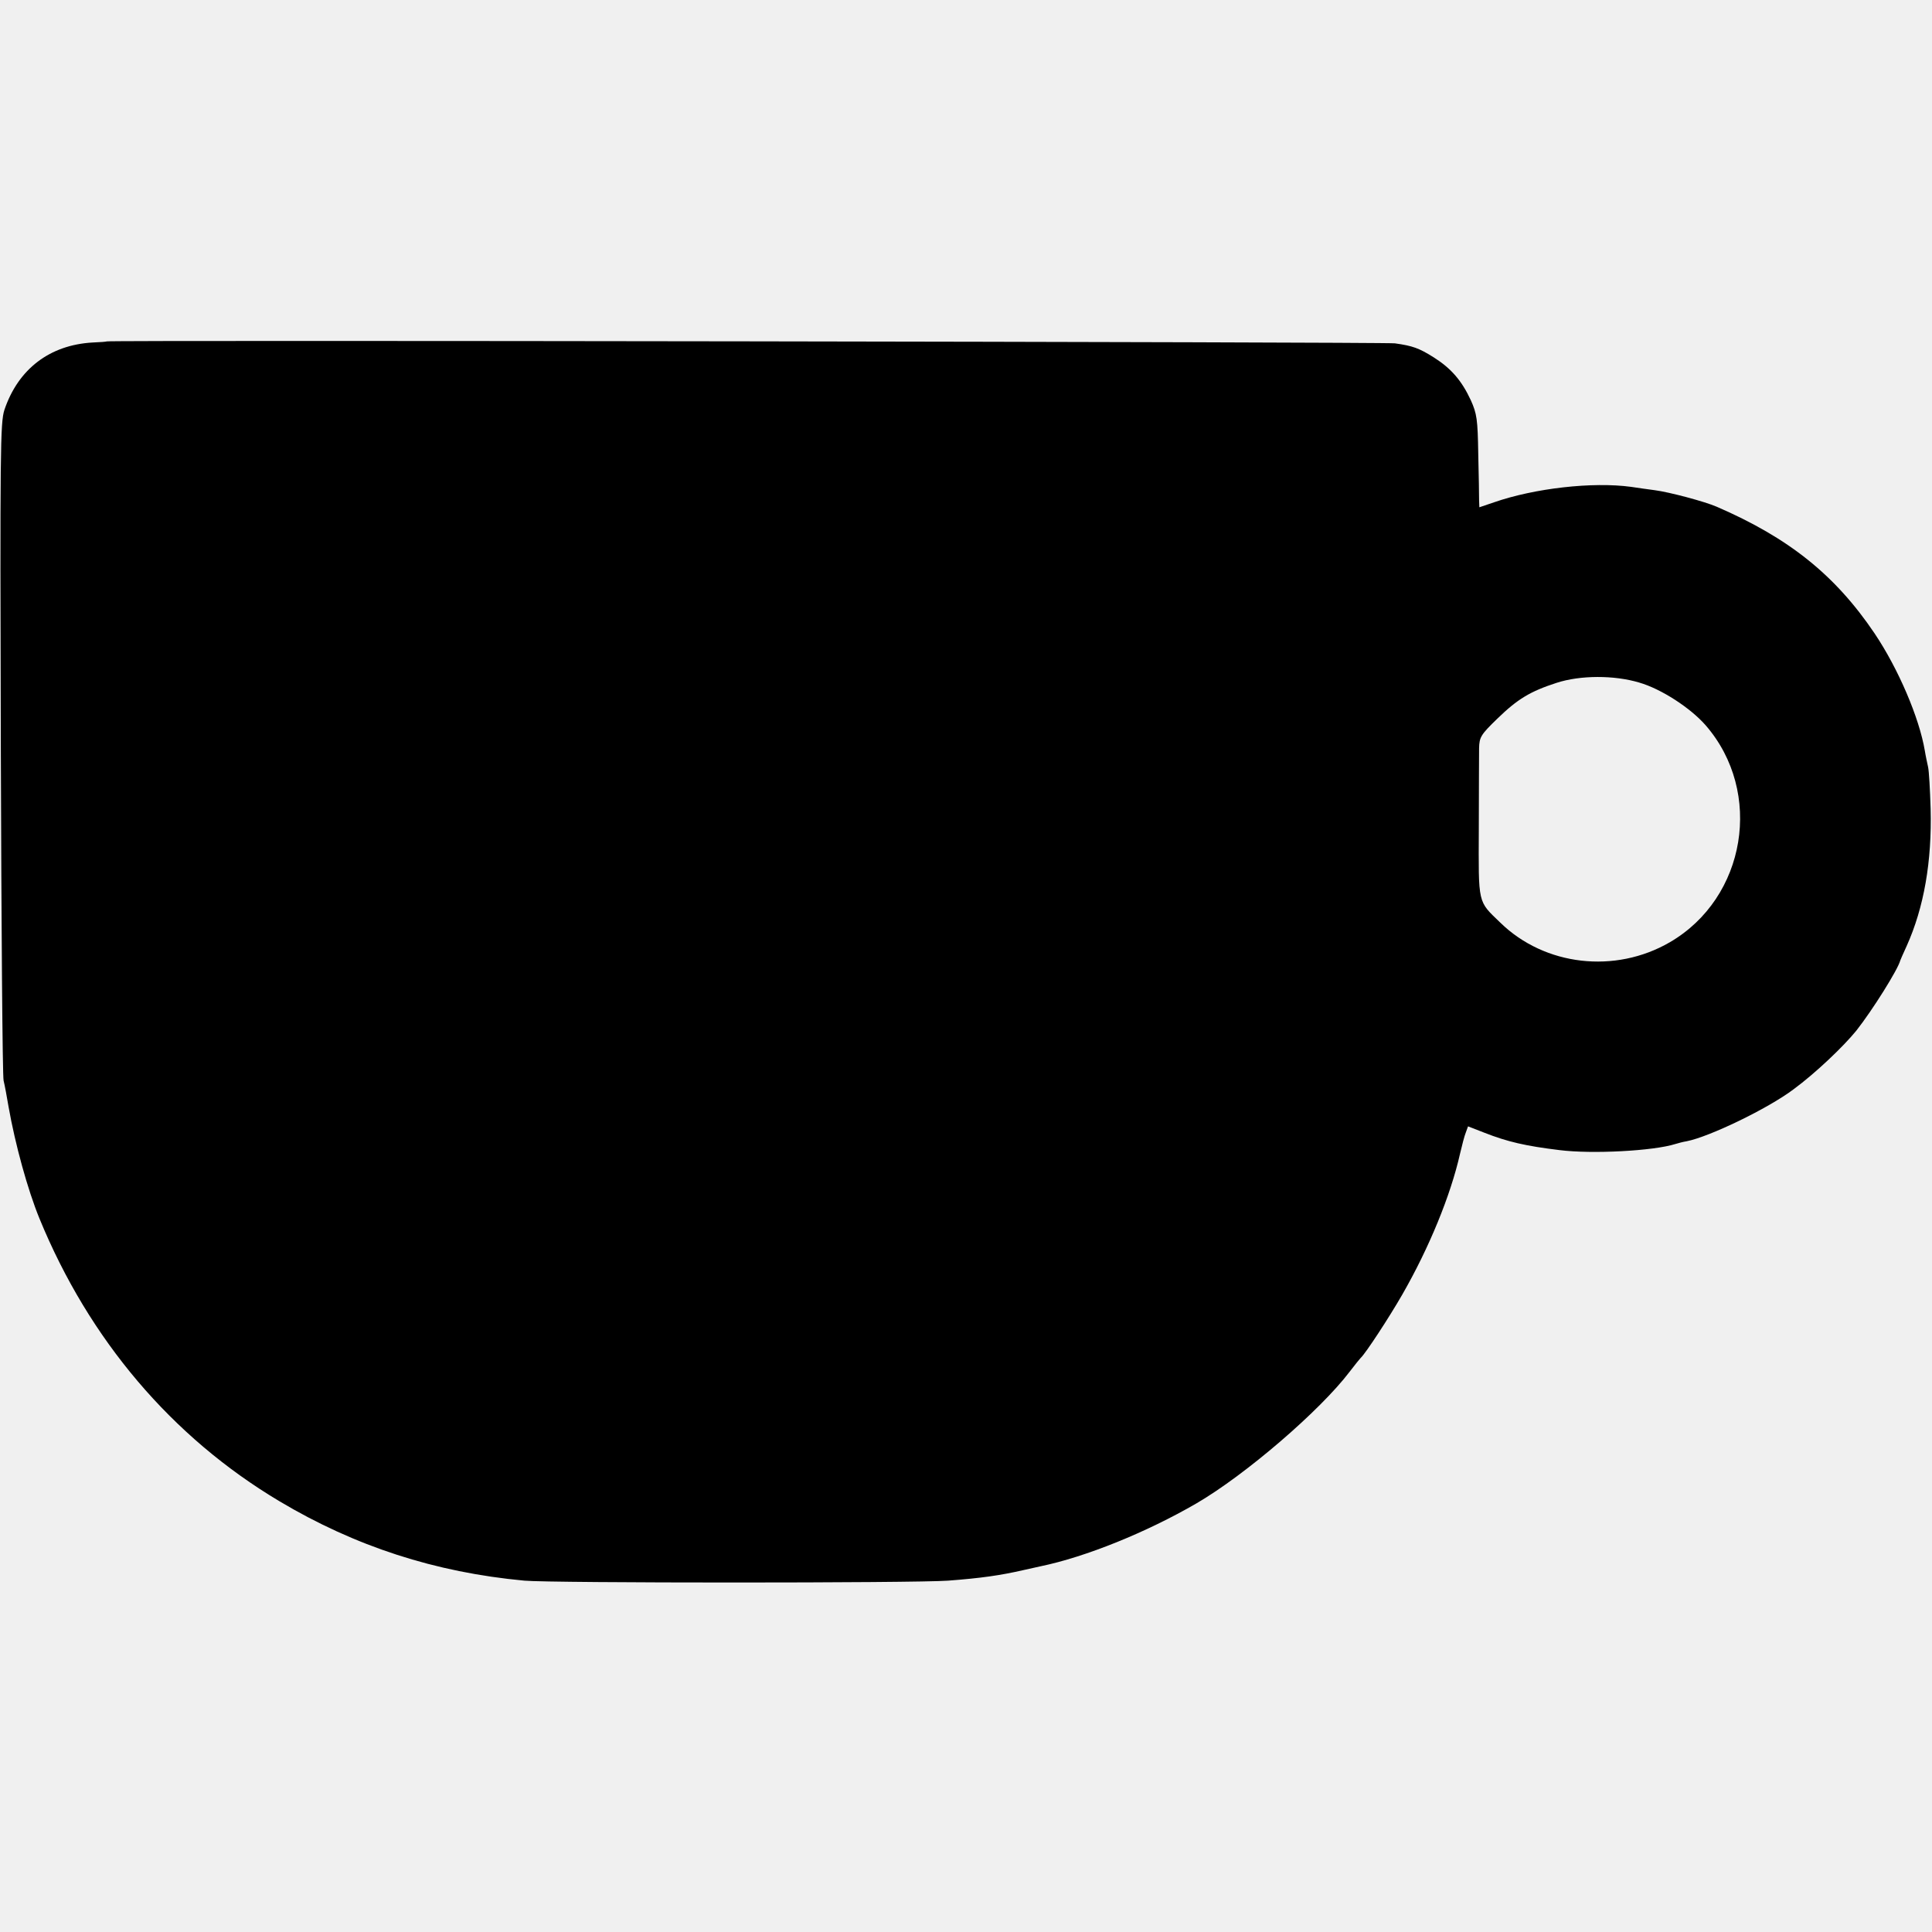
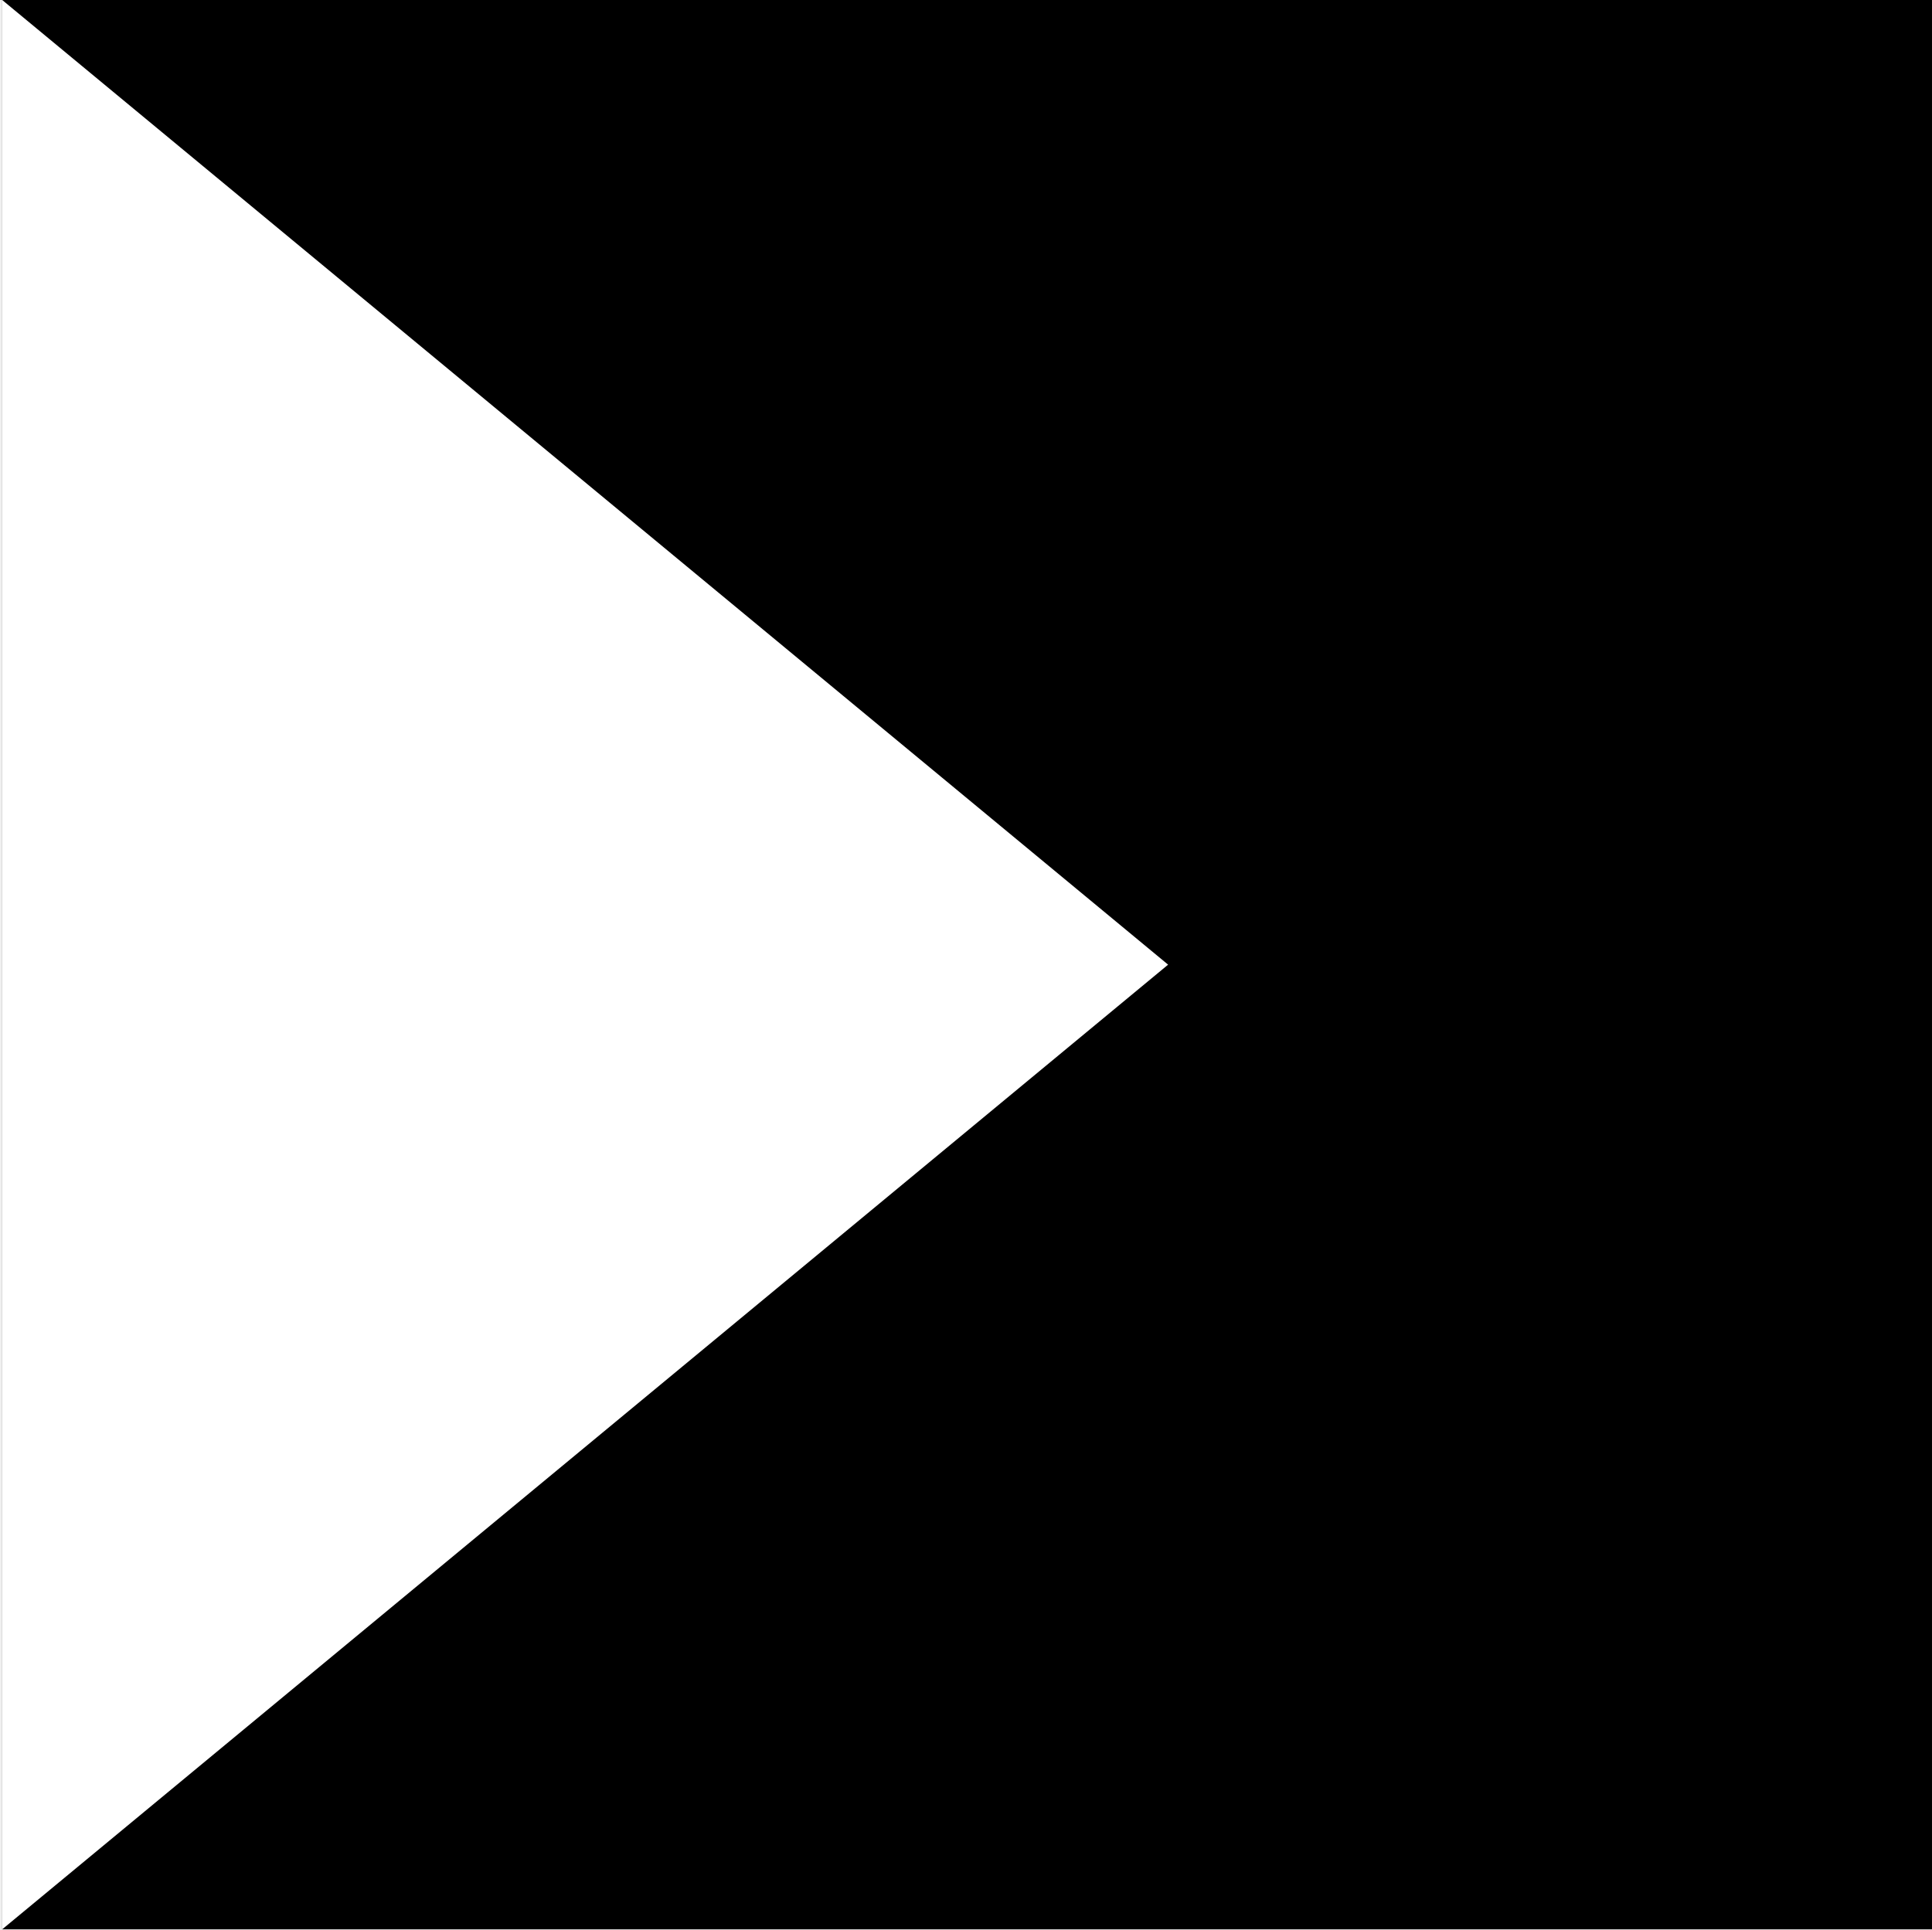
- <svg xmlns="http://www.w3.org/2000/svg" version="1.0" width="700pt" height="700pt" viewBox="0 0 700 700" preserveAspectRatio="xMidYMid meet">
-   <g transform="translate(0,700) scale(0.1,-0.1)" fill="#000000" stroke="none">
-     <path d="M387 5763 c-1 -1 -24 -3 -52 -4 -155 -9 -269 -96 -319 -244 -15 -46 -16 -145 -13 -1225 2 -646 6 -1188 10 -1205 4 -16 12 -59 18 -95 24 -136 69 -300 112 -405 180 -439 480 -792 869 -1024 275 -164 565 -258 888 -288 97 -9 1416 -9 1535 0 119 9 189 19 272 38 27 6 55 12 63 14 164 34 384 123 565 228 177 103 448 336 555 477 19 25 37 47 40 50 17 15 104 148 151 230 97 169 175 359 209 510 7 30 16 65 21 77 l8 22 59 -23 c84 -33 149 -48 272 -63 119 -15 341 -3 420 22 10 3 28 8 41 10 82 16 294 118 387 188 79 58 181 155 228 213 59 75 151 222 159 254 1 3 11 26 23 52 63 140 92 307 87 498 -2 69 -6 136 -9 150 -3 14 -9 41 -12 60 -20 119 -96 297 -182 425 -143 212 -311 346 -572 459 -44 19 -171 53 -225 60 -22 3 -60 8 -85 12 -140 19 -350 -5 -497 -56 l-53 -18 -1 26 c0 15 -1 90 -3 167 -2 126 -5 146 -27 195 -33 71 -71 115 -134 155 -54 34 -77 42 -141 51 -35 5 -4663 12 -4667 7z m5552 -1236 c80 -23 186 -92 241 -155 210 -242 147 -625 -130 -786 -198 -115 -453 -86 -614 71 -83 80 -79 64 -78 341 0 136 1 267 1 291 1 40 6 49 66 107 73 71 119 99 215 130 86 28 209 28 299 1z" />
+ <svg xmlns="http://www.w3.org/2000/svg" width="876" height="875" viewBox="0 0 876 875" fill="none">
+   <g clip-path="url(#clip0)">
+     <rect x="1.01" width="874.989" height="874.99" fill="black" />
+     <path d="M529.639 437.495L0.999 874.99L0.999 -4.33267e-06L529.639 437.495Z" fill="white" />
  </g>
+   <defs>
+     <clipPath id="clip0">
+       <rect width="876" height="875" fill="white" />
+     </clipPath>
+   </defs>
</svg>
